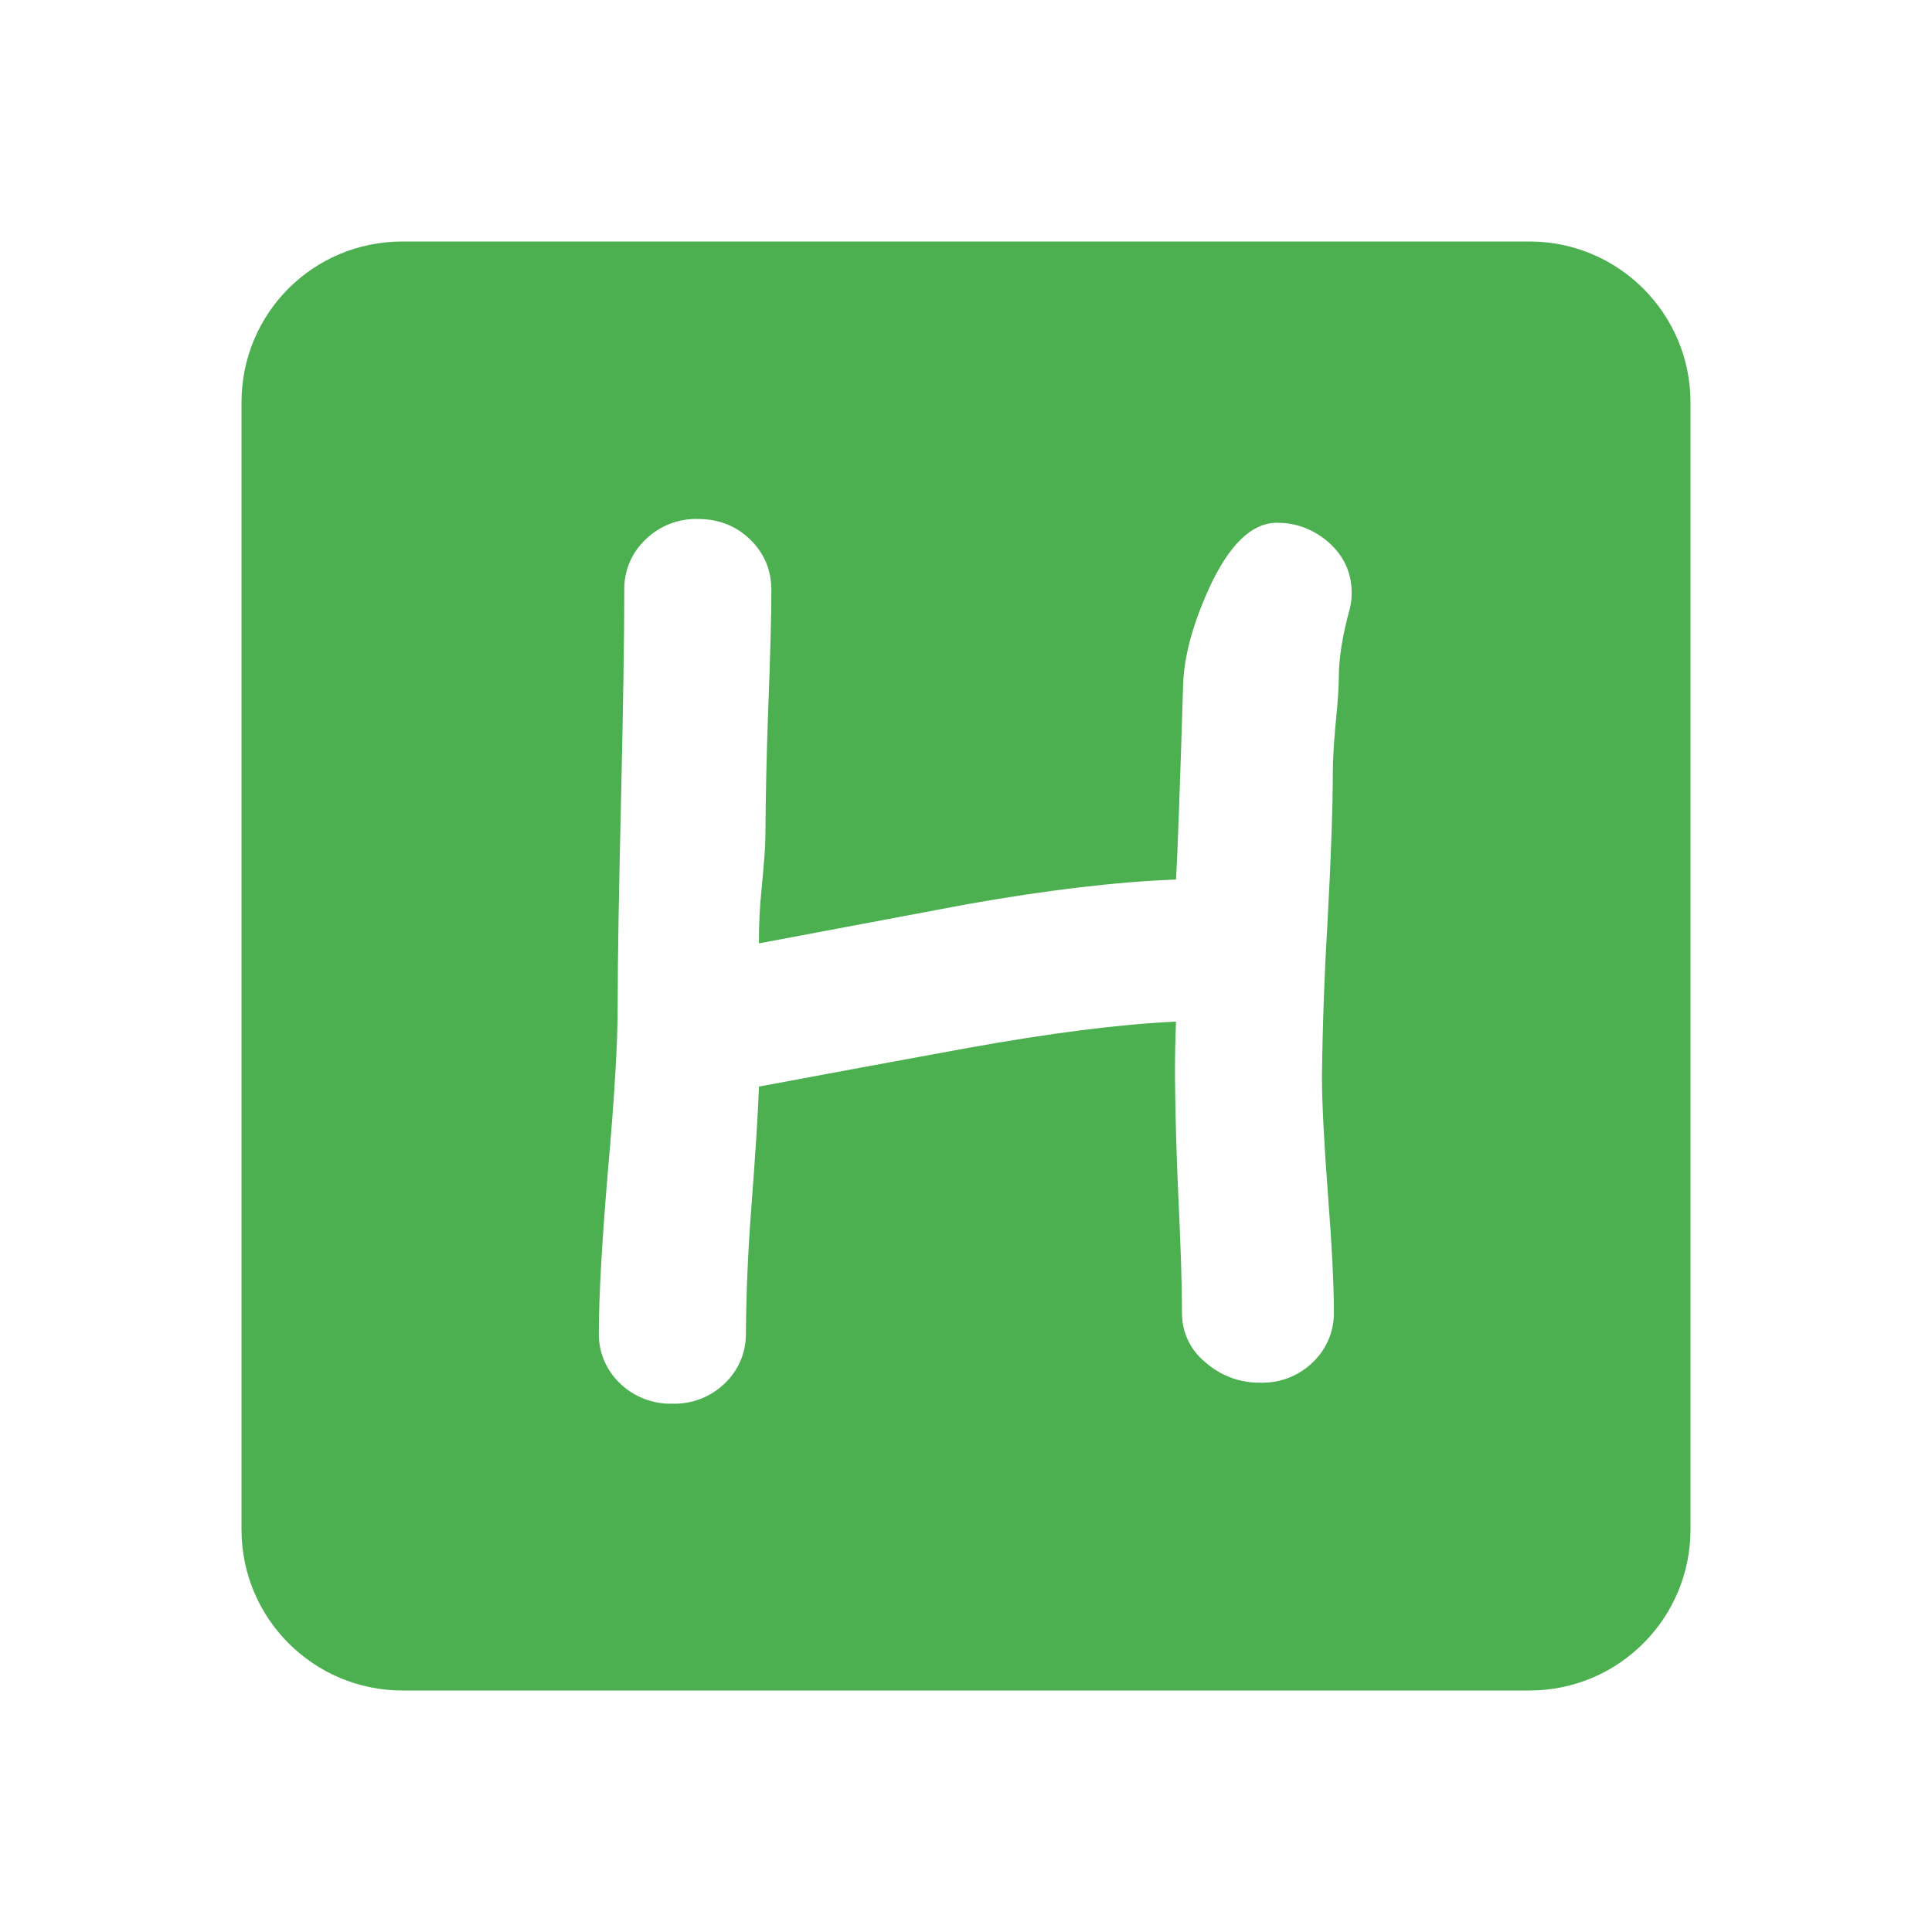
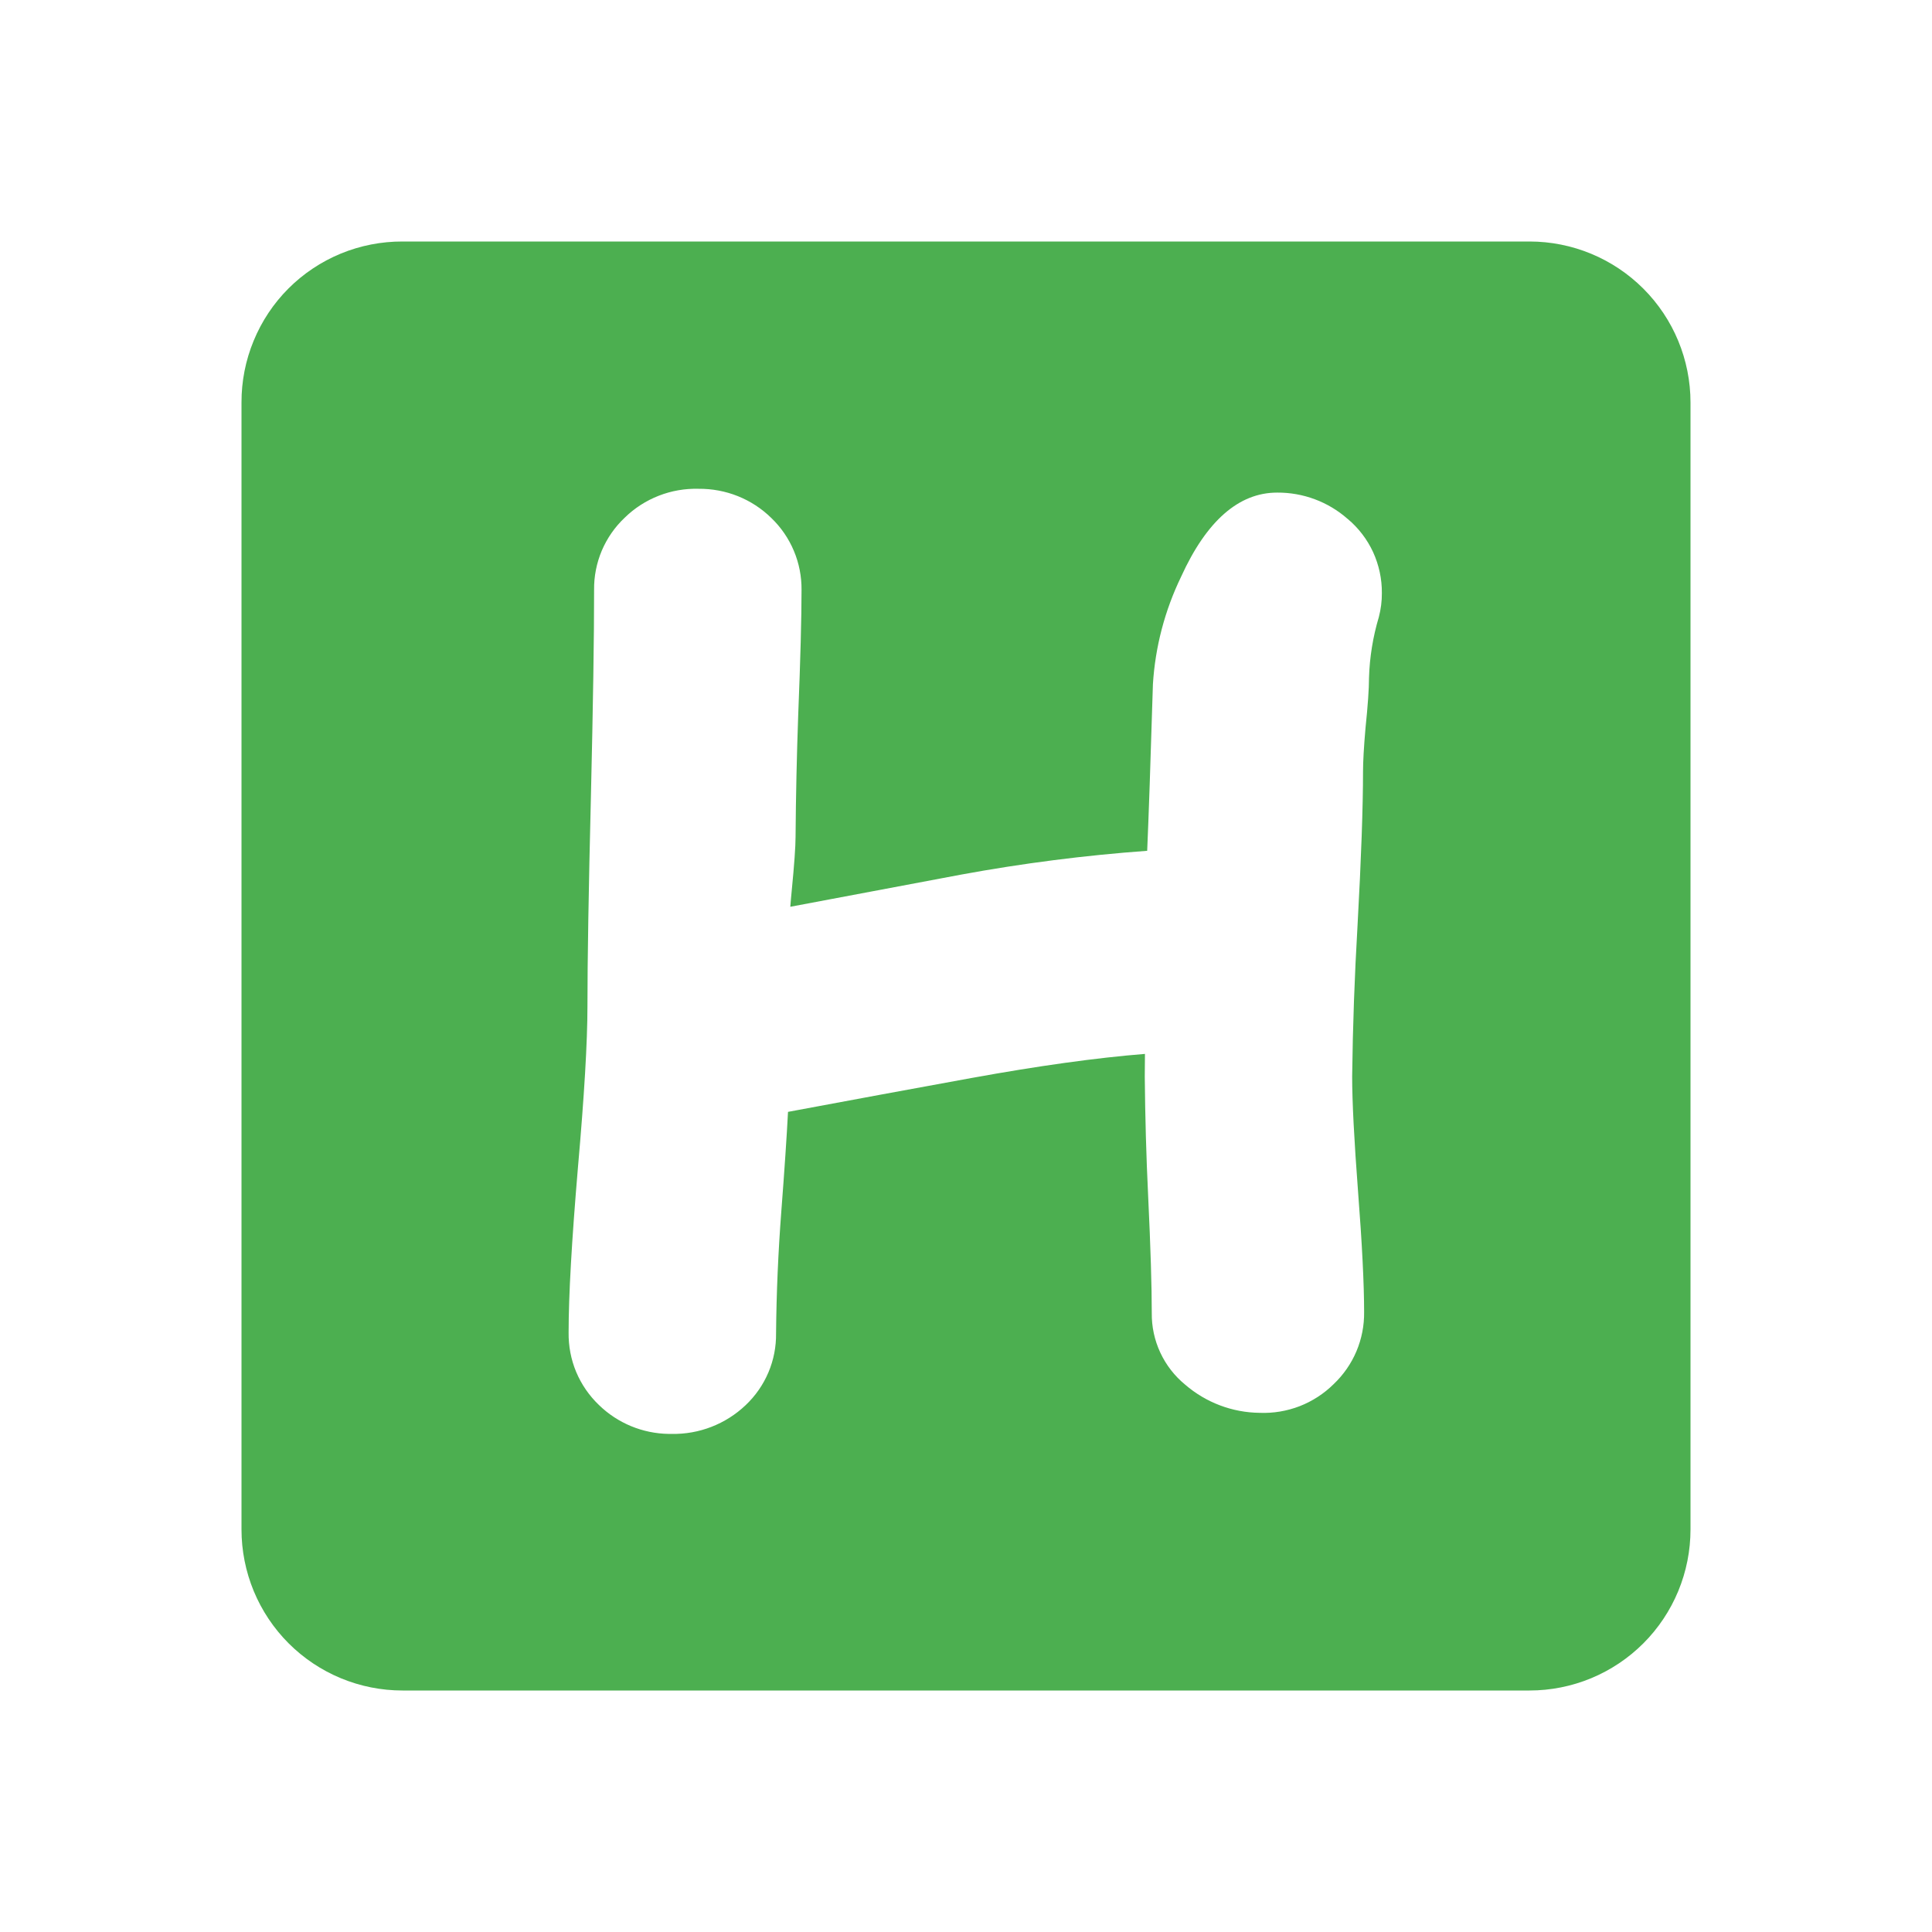
- <svg xmlns="http://www.w3.org/2000/svg" viewBox="0 0 24 24">
-   <path d="M5 3c-1.11 0-2 .89-2 2v14a2 2 0 0 0 2 2h14a2 2 0 0 0 2-2V5a2 2 0 0 0-2-2H5zm3.668 3.447c.26 0 .478.086.652.256s.262.379.262.625c0 .34-.014.852-.041 1.537a51.76 51.76 0 0 0-.033 1.53c0 .111-.016.326-.047.644a6.149 6.149 0 0 0-.033.68l2.578-.485c1.007-.179 1.874-.281 2.603-.308.018-.3.048-1.105.088-2.416.01-.345.115-.742.317-1.19.25-.55.533-.826.851-.826.237 0 .448.08.631.236.197.17.295.382.295.637a.775.775 0 0 1-.025.201c-.09.327-.135.612-.135.854 0 .125-.014.32-.041.584-.023.26-.033.453-.033.578 0 .425-.022 1.056-.067 1.893a38.965 38.965 0 0 0-.068 1.892c0 .327.025.816.074 1.465.05.649.074 1.136.074 1.463a.84.84 0 0 1-.261.625.893.893 0 0 1-.65.254 1 1 0 0 1-.686-.254.777.777 0 0 1-.29-.611c0-.327-.015-.818-.046-1.471a39.554 39.554 0 0 1-.041-1.47c0-.256.004-.482.013-.679-.702.032-1.57.143-2.603.33-.86.157-1.719.316-2.578.477-.01.304-.042.812-.096 1.523a22.355 22.355 0 0 0-.066 1.538.84.84 0 0 1-.262.625.893.893 0 0 1-.65.253.898.898 0 0 1-.653-.253.84.84 0 0 1-.262-.625c0-.453.038-1.128.114-2.028.08-.9.12-1.575.12-2.027 0-.573.015-1.436.042-2.586.027-1.155.04-2.017.04-2.59a.84.84 0 0 1 .263-.625.895.895 0 0 1 .65-.256z" fill="#4caf50" />
+ <svg xmlns="http://www.w3.org/2000/svg" width="32" height="32" viewBox="0 0 32 32" fill="none">
+   <path d="M25.333 4H6.667C6.316 3.999 5.969 4.067 5.645 4.2C5.321 4.334 5.026 4.53 4.778 4.778C4.53 5.026 4.334 5.321 4.201 5.645C4.067 5.969 3.999 6.316 4 6.667V25.333C4 25.683 4.069 26.03 4.203 26.354C4.337 26.677 4.533 26.971 4.781 27.219C5.029 27.467 5.323 27.663 5.646 27.797C5.97 27.931 6.316 28 6.667 28H25.333C25.683 28 26.03 27.931 26.354 27.797C26.677 27.663 26.971 27.467 27.219 27.219C27.467 26.971 27.663 26.677 27.797 26.354C27.931 26.03 28 25.683 28 25.333V6.667C28 5.959 27.719 5.281 27.219 4.781C26.719 4.281 26.041 4 25.333 4ZM22.838 10.22C22.74 10.548 22.685 10.887 22.675 11.229C22.675 11.407 22.656 11.684 22.617 12.059C22.589 12.379 22.576 12.622 22.576 12.779C22.576 13.363 22.546 14.222 22.485 15.33C22.436 16.165 22.406 16.998 22.396 17.831C22.396 18.243 22.429 18.888 22.494 19.741C22.561 20.606 22.594 21.275 22.594 21.73C22.597 21.953 22.554 22.175 22.467 22.381C22.38 22.587 22.251 22.772 22.089 22.926C21.928 23.085 21.736 23.209 21.526 23.291C21.315 23.372 21.09 23.41 20.864 23.401C20.411 23.396 19.974 23.231 19.631 22.935C19.455 22.791 19.314 22.609 19.218 22.403C19.122 22.197 19.074 21.972 19.077 21.745C19.077 21.317 19.058 20.67 19.017 19.811C18.985 19.151 18.967 18.491 18.961 17.832C18.961 17.7 18.962 17.575 18.964 17.456C18.159 17.52 17.198 17.654 16.097 17.854C15.082 18.039 14.067 18.226 13.052 18.416C13.031 18.822 12.994 19.372 12.941 20.065C12.89 20.732 12.86 21.411 12.854 22.083C12.857 22.306 12.814 22.527 12.727 22.732C12.64 22.937 12.511 23.122 12.349 23.275C12.019 23.588 11.579 23.759 11.124 23.75L11.077 23.75C10.644 23.744 10.23 23.573 9.92 23.271C9.758 23.116 9.63 22.93 9.543 22.723C9.457 22.517 9.415 22.294 9.418 22.07C9.418 21.456 9.469 20.558 9.573 19.332C9.677 18.151 9.73 17.256 9.73 16.672C9.73 15.906 9.749 14.753 9.787 13.212C9.823 11.678 9.841 10.53 9.84 9.771C9.837 9.547 9.881 9.325 9.968 9.119C10.056 8.913 10.185 8.727 10.348 8.574C10.509 8.416 10.701 8.293 10.911 8.211C11.12 8.129 11.345 8.09 11.57 8.096C11.793 8.094 12.015 8.135 12.222 8.218C12.429 8.301 12.617 8.424 12.776 8.58C12.936 8.734 13.063 8.919 13.149 9.124C13.235 9.328 13.278 9.549 13.276 9.771C13.276 10.229 13.258 10.918 13.221 11.839C13.197 12.513 13.182 13.187 13.177 13.863C13.177 14.016 13.156 14.319 13.112 14.768C13.104 14.852 13.096 14.935 13.09 15.019L15.915 14.487C16.936 14.299 17.966 14.167 19.001 14.092C19.025 13.539 19.057 12.619 19.096 11.332C19.134 10.714 19.293 10.111 19.562 9.554C19.983 8.628 20.518 8.159 21.153 8.159C21.582 8.156 21.997 8.31 22.319 8.593L22.322 8.595C22.501 8.745 22.645 8.933 22.743 9.145C22.84 9.358 22.89 9.589 22.888 9.823C22.889 9.957 22.872 10.09 22.838 10.22Z" fill="#4CAF50" />
</svg>
